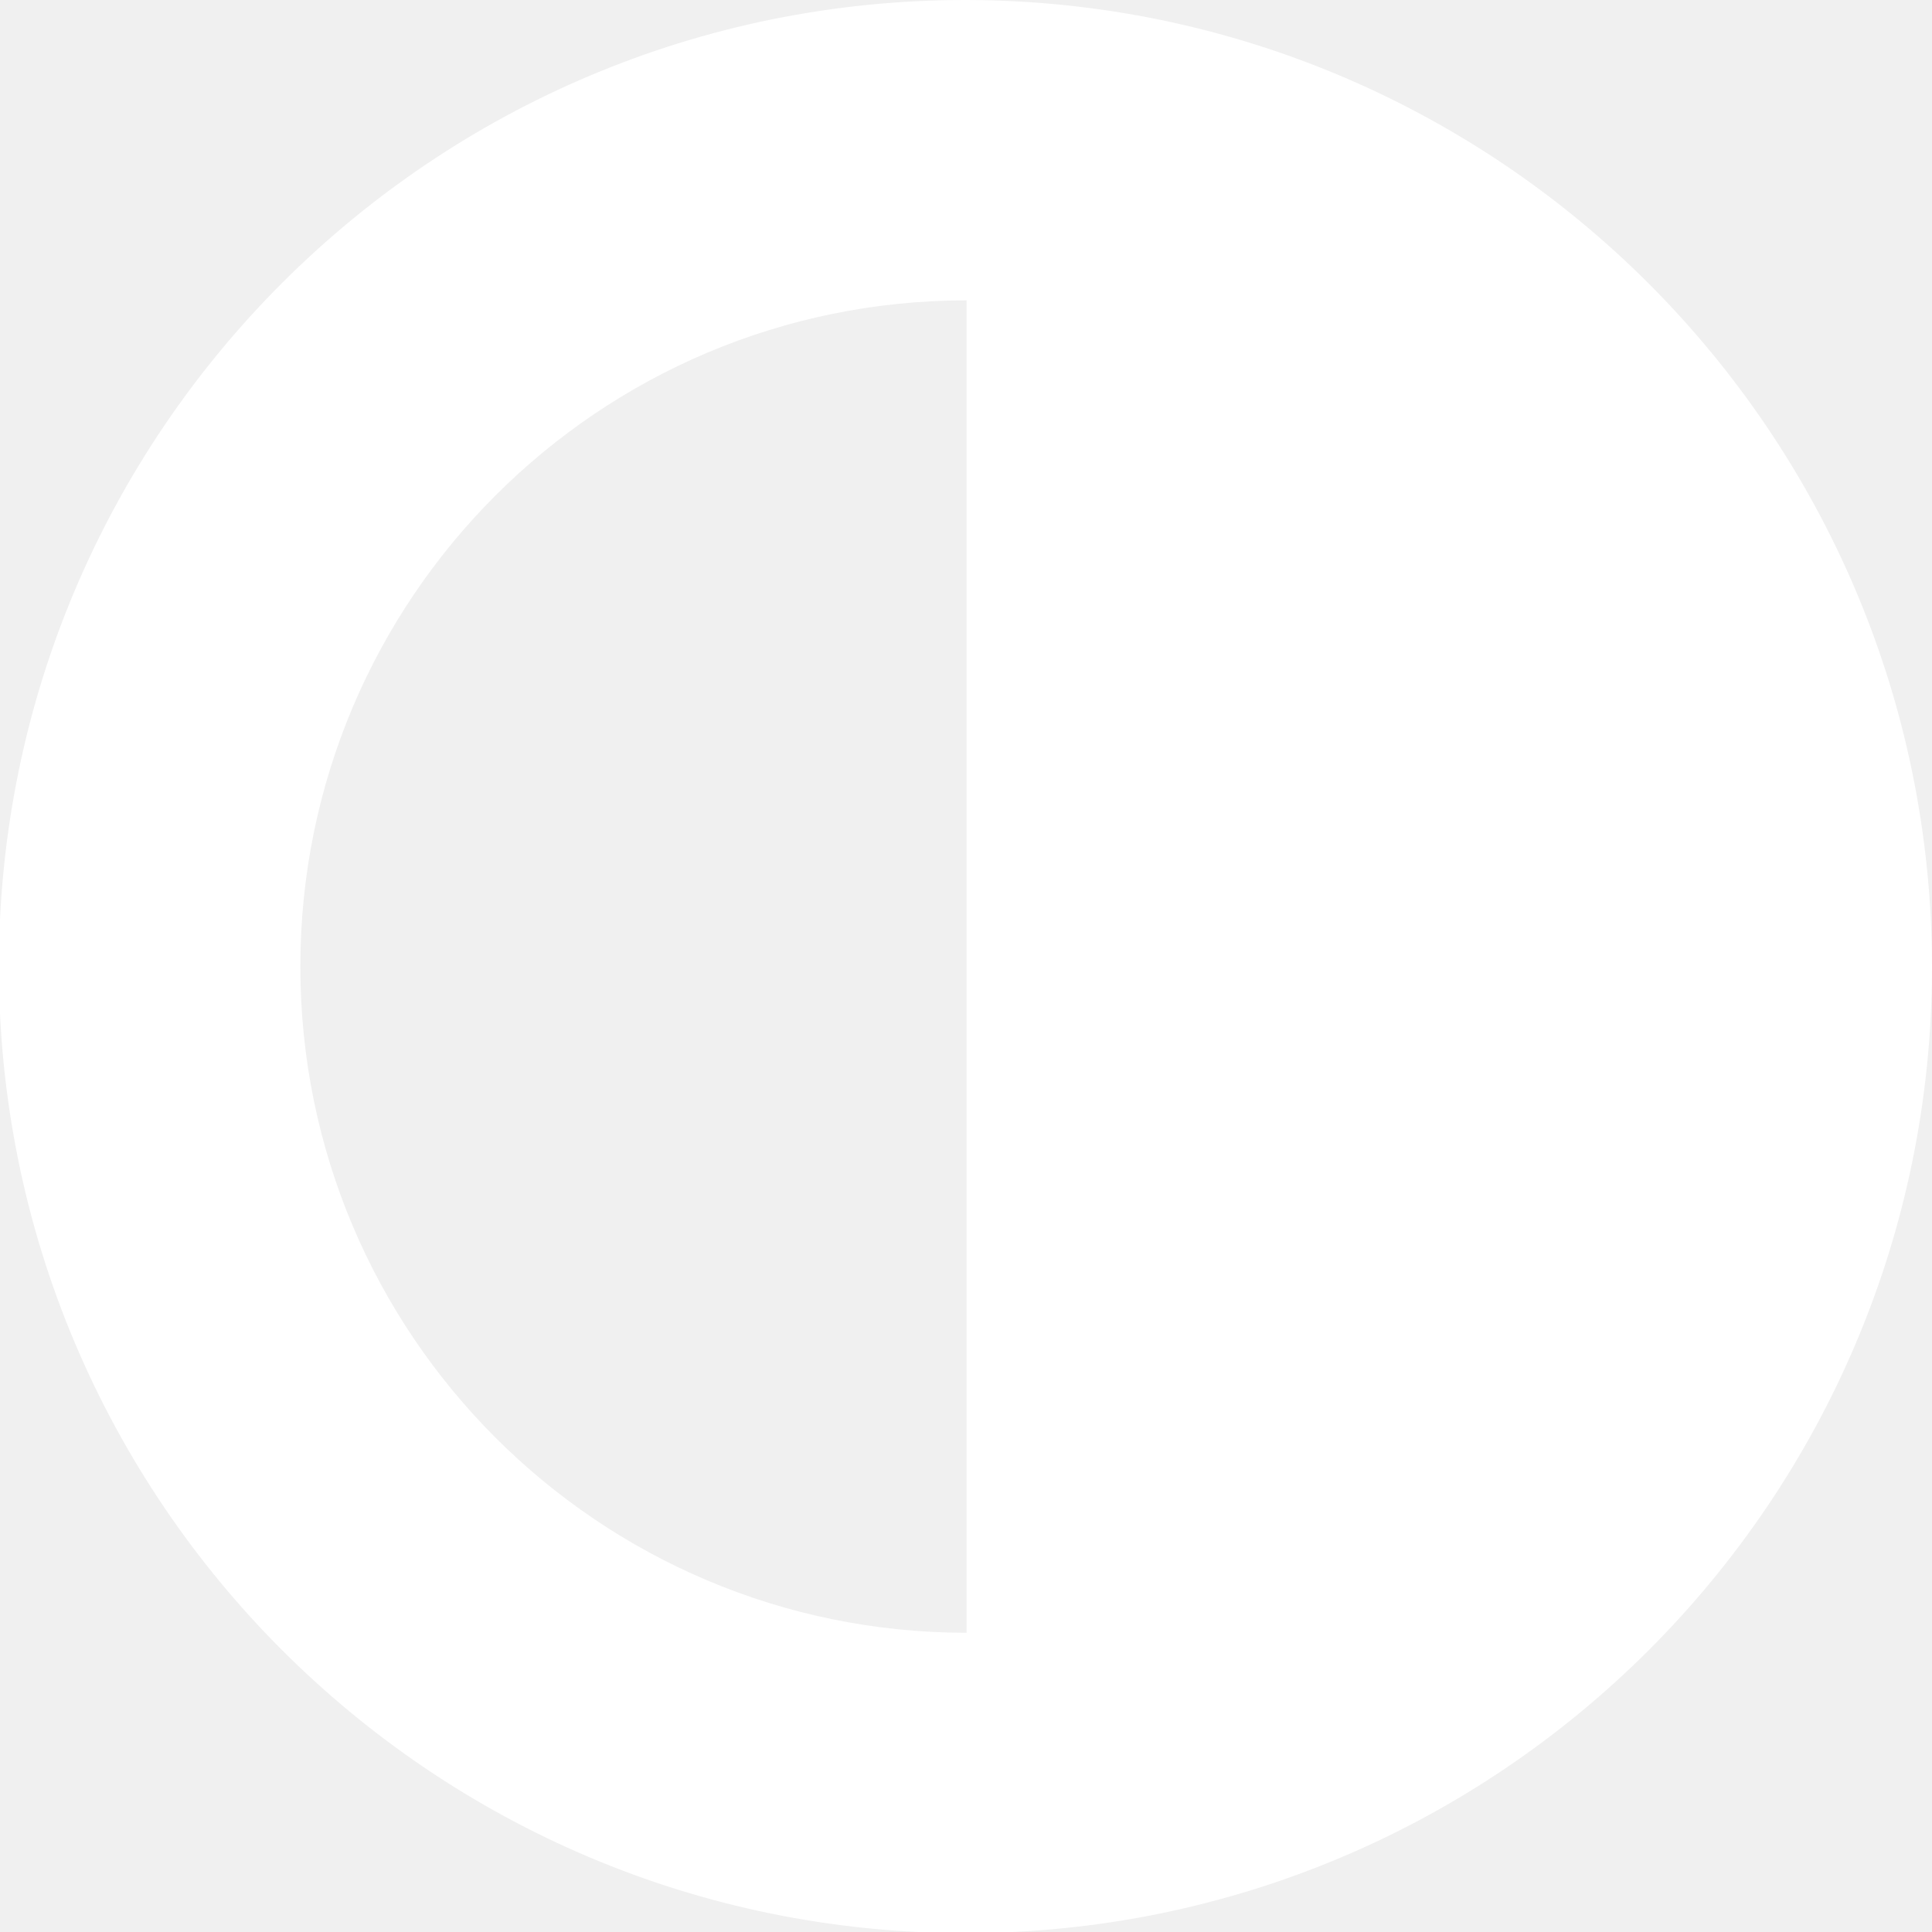
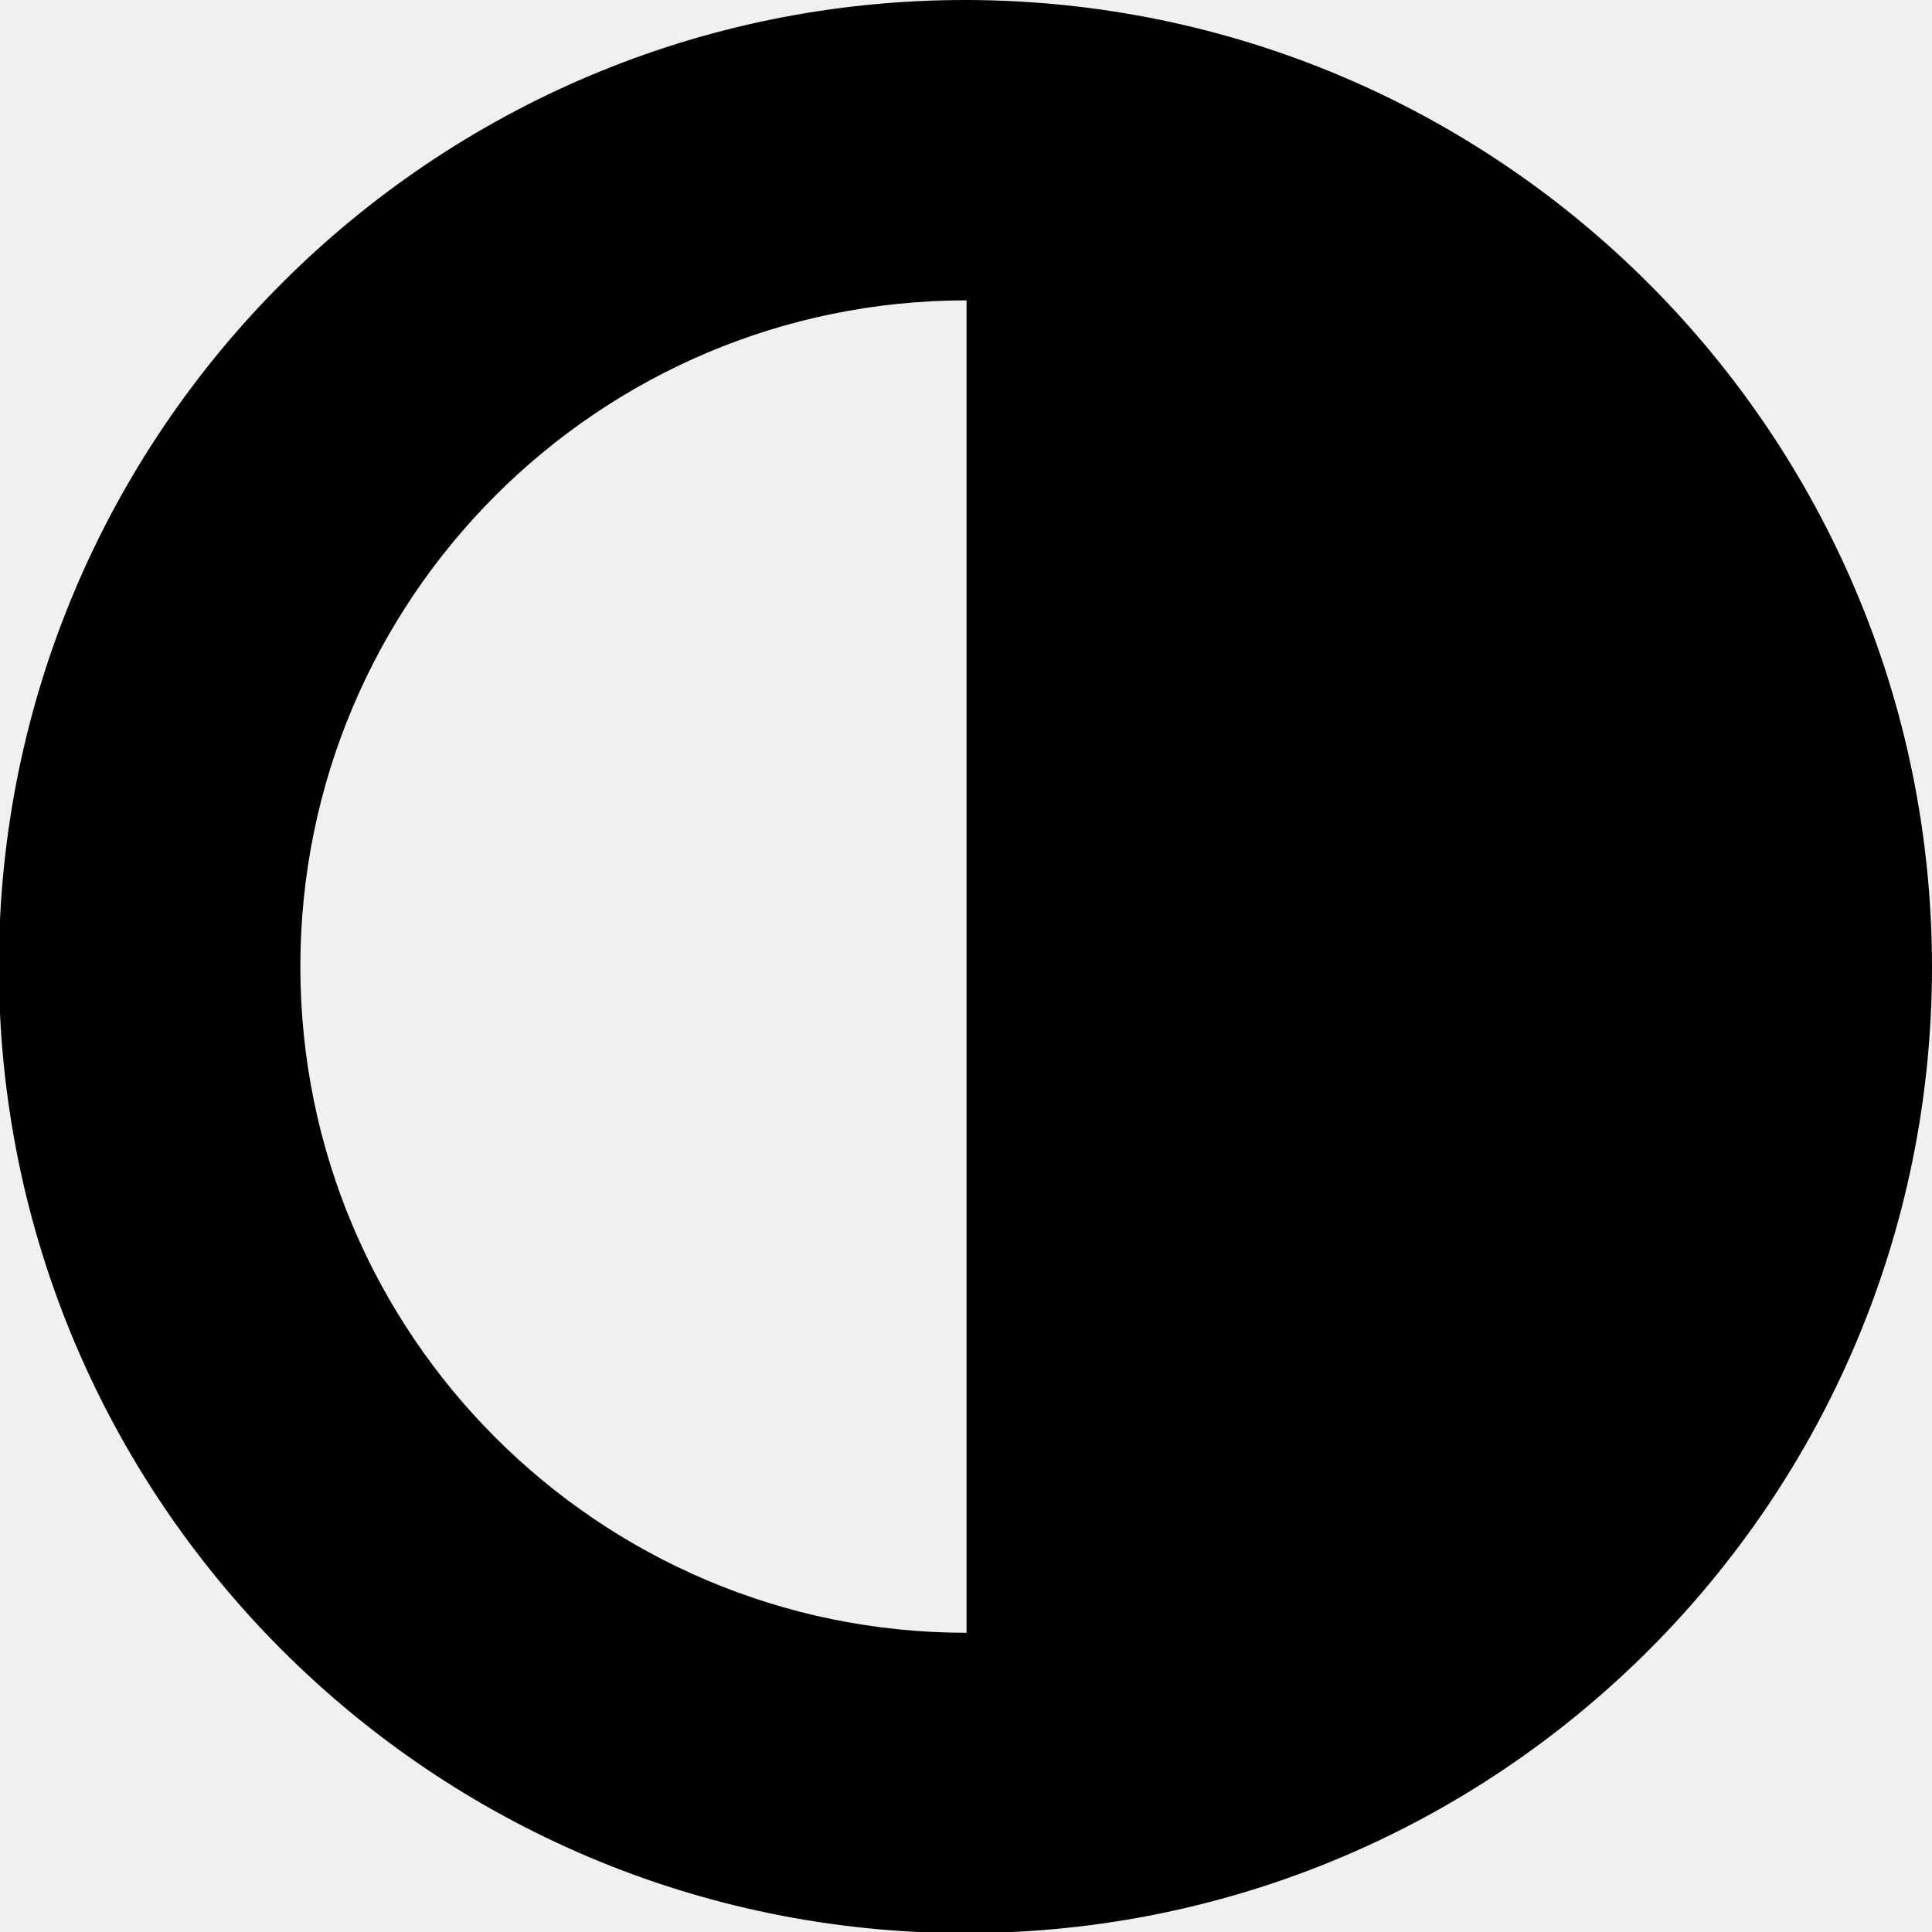
<svg xmlns="http://www.w3.org/2000/svg" width="18" height="18" viewBox="0 0 17.11 17.11">
-   <path d="M8.56 0a8.56 8.56 0 1 0 8.55 8.56A8.57 8.57 0 0 0 8.56 0zm-5.9 8.56a5.9 5.9 0 0 1 5.9-5.9v11.8a5.9 5.9 0 0 1-5.9-5.9z" fill="#fff" />
+   <path d="M8.56 0a8.56 8.56 0 1 0 8.55 8.56A8.57 8.57 0 0 0 8.56 0zm-5.9 8.56a5.9 5.9 0 0 1 5.9-5.9v11.8a5.9 5.9 0 0 1-5.9-5.9z" fill="#000" />
</svg>
